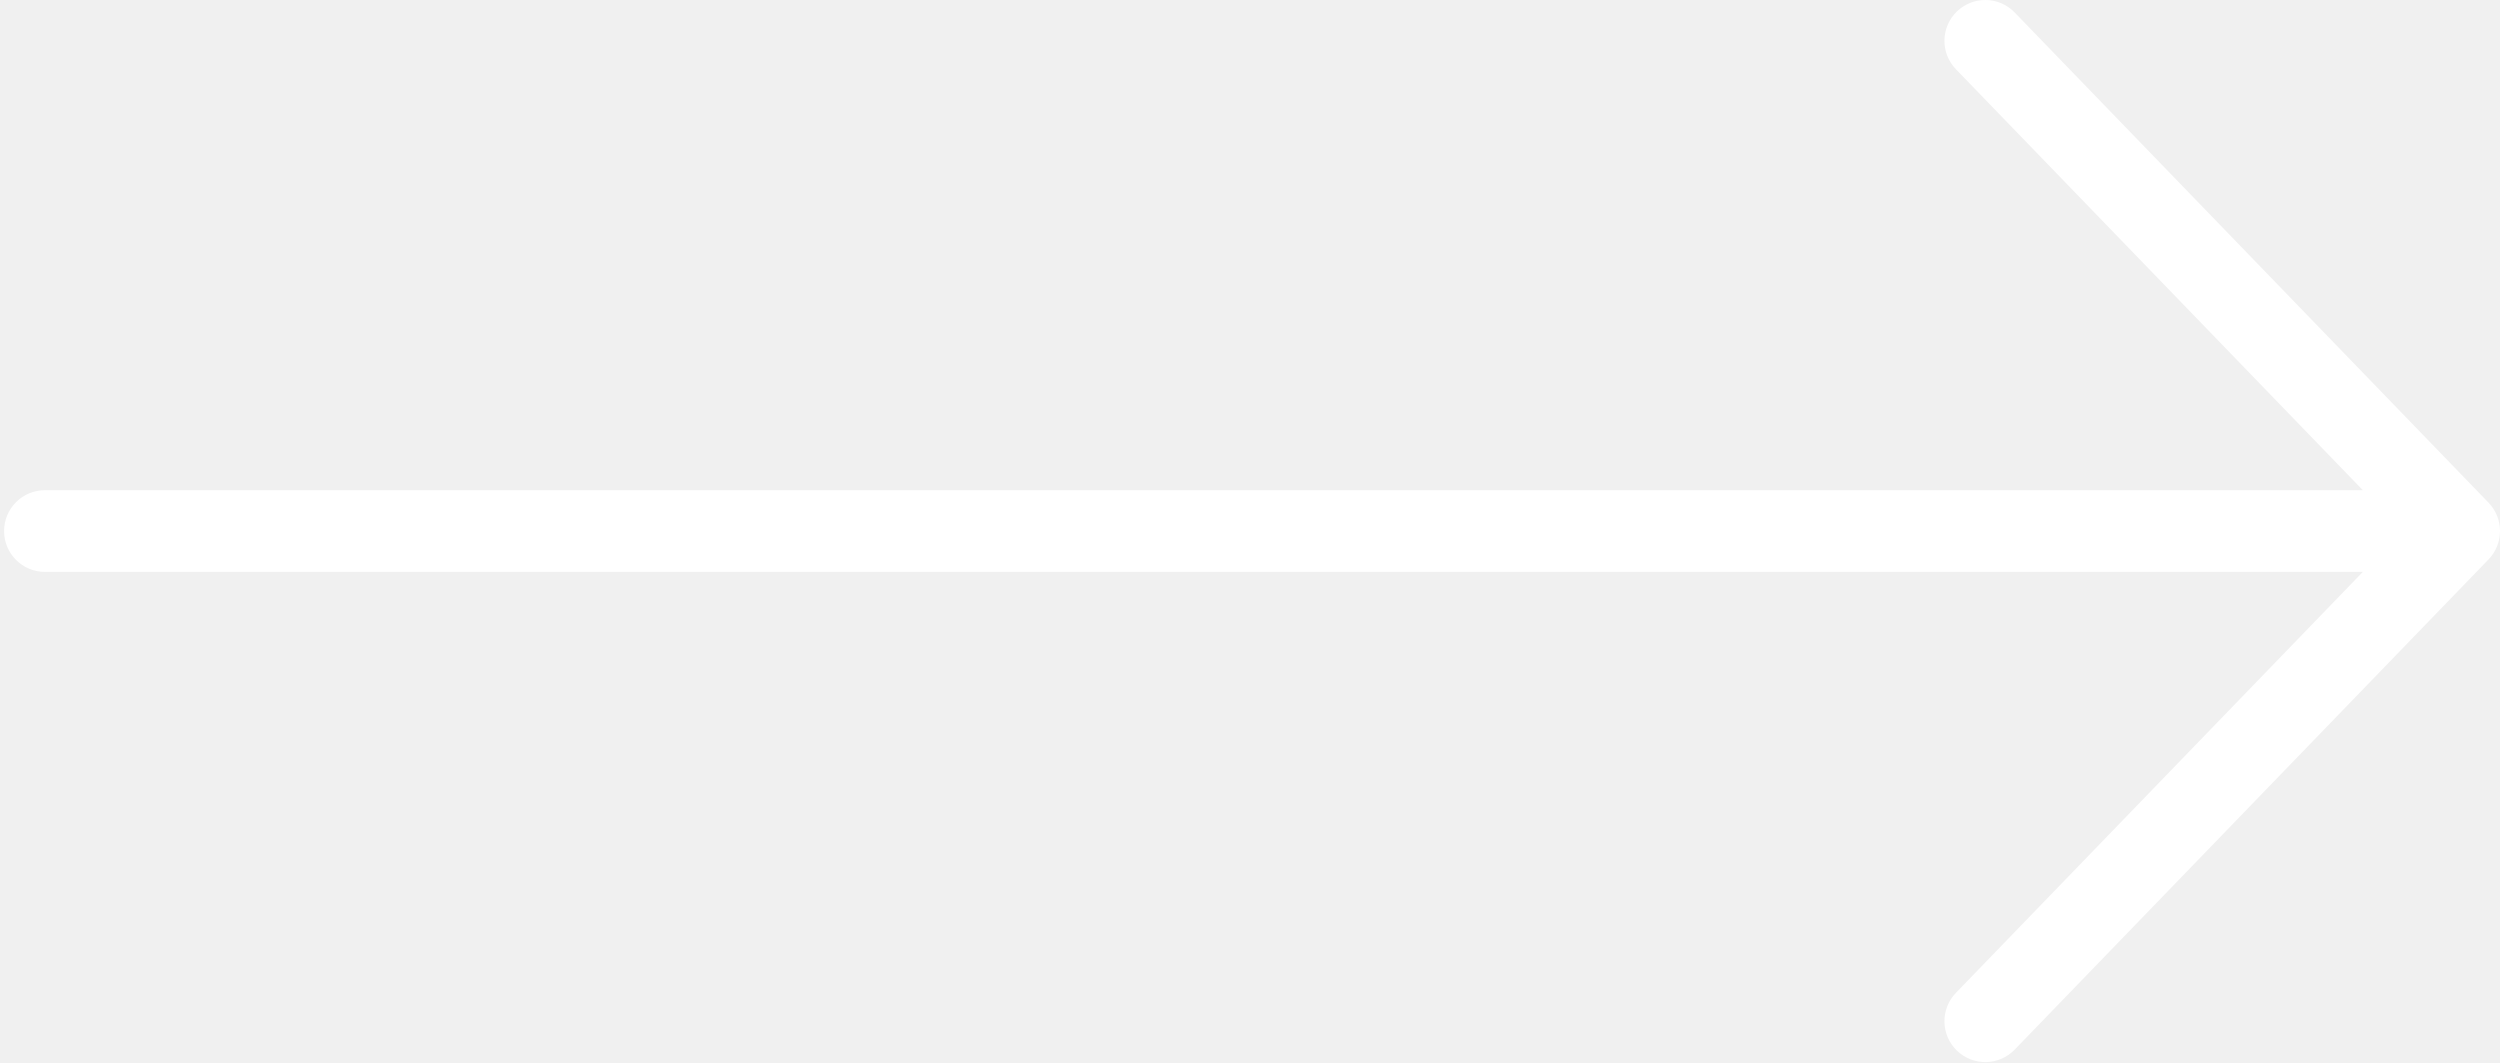
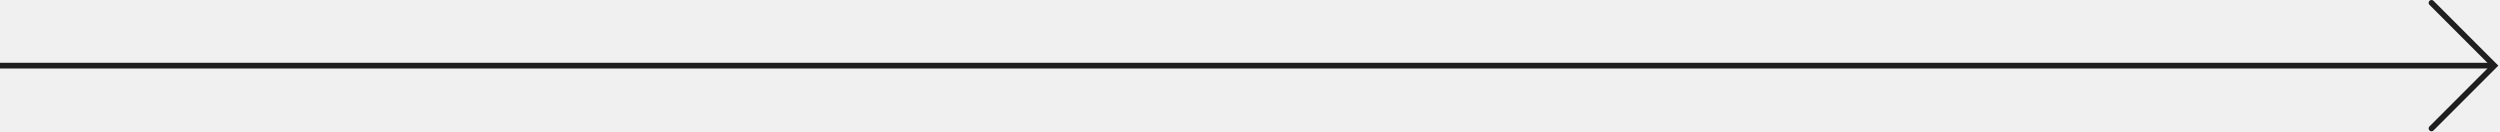
- <svg xmlns="http://www.w3.org/2000/svg" width="306" height="130" viewBox="0 0 306 130" fill="none">
-   <path d="M5.5 60C2.739 60 0.5 62.239 0.5 65C0.5 67.761 2.739 70 5.5 70L5.5 60ZM301 65L304.595 68.475C306.468 66.537 306.468 63.463 304.595 61.525L301 65ZM246.595 1.525C244.676 -0.461 241.51 -0.514 239.525 1.405C237.539 3.324 237.486 6.49 239.405 8.475L246.595 1.525ZM239.405 121.525C237.486 123.51 237.539 126.676 239.525 128.595C241.51 130.514 244.676 130.461 246.595 128.475L239.405 121.525ZM5.5 70L301 70L301 60L5.5 60L5.5 70ZM304.595 61.525L246.595 1.525L239.405 8.475L297.405 68.475L304.595 61.525ZM297.405 61.525L239.405 121.525L246.595 128.475L304.595 68.475L297.405 61.525Z" fill="white" />
+ <svg xmlns="http://www.w3.org/2000/svg" width="438" height="23" viewBox="0 0 438 23" fill="none">
+   <line y1="11.5" x2="437" y2="11.5" stroke="#1E1E1E" />
+   <path d="M426 0.5L437 11.5L426 22.5" stroke="#1E1E1E" stroke-linecap="round" />
</svg>
